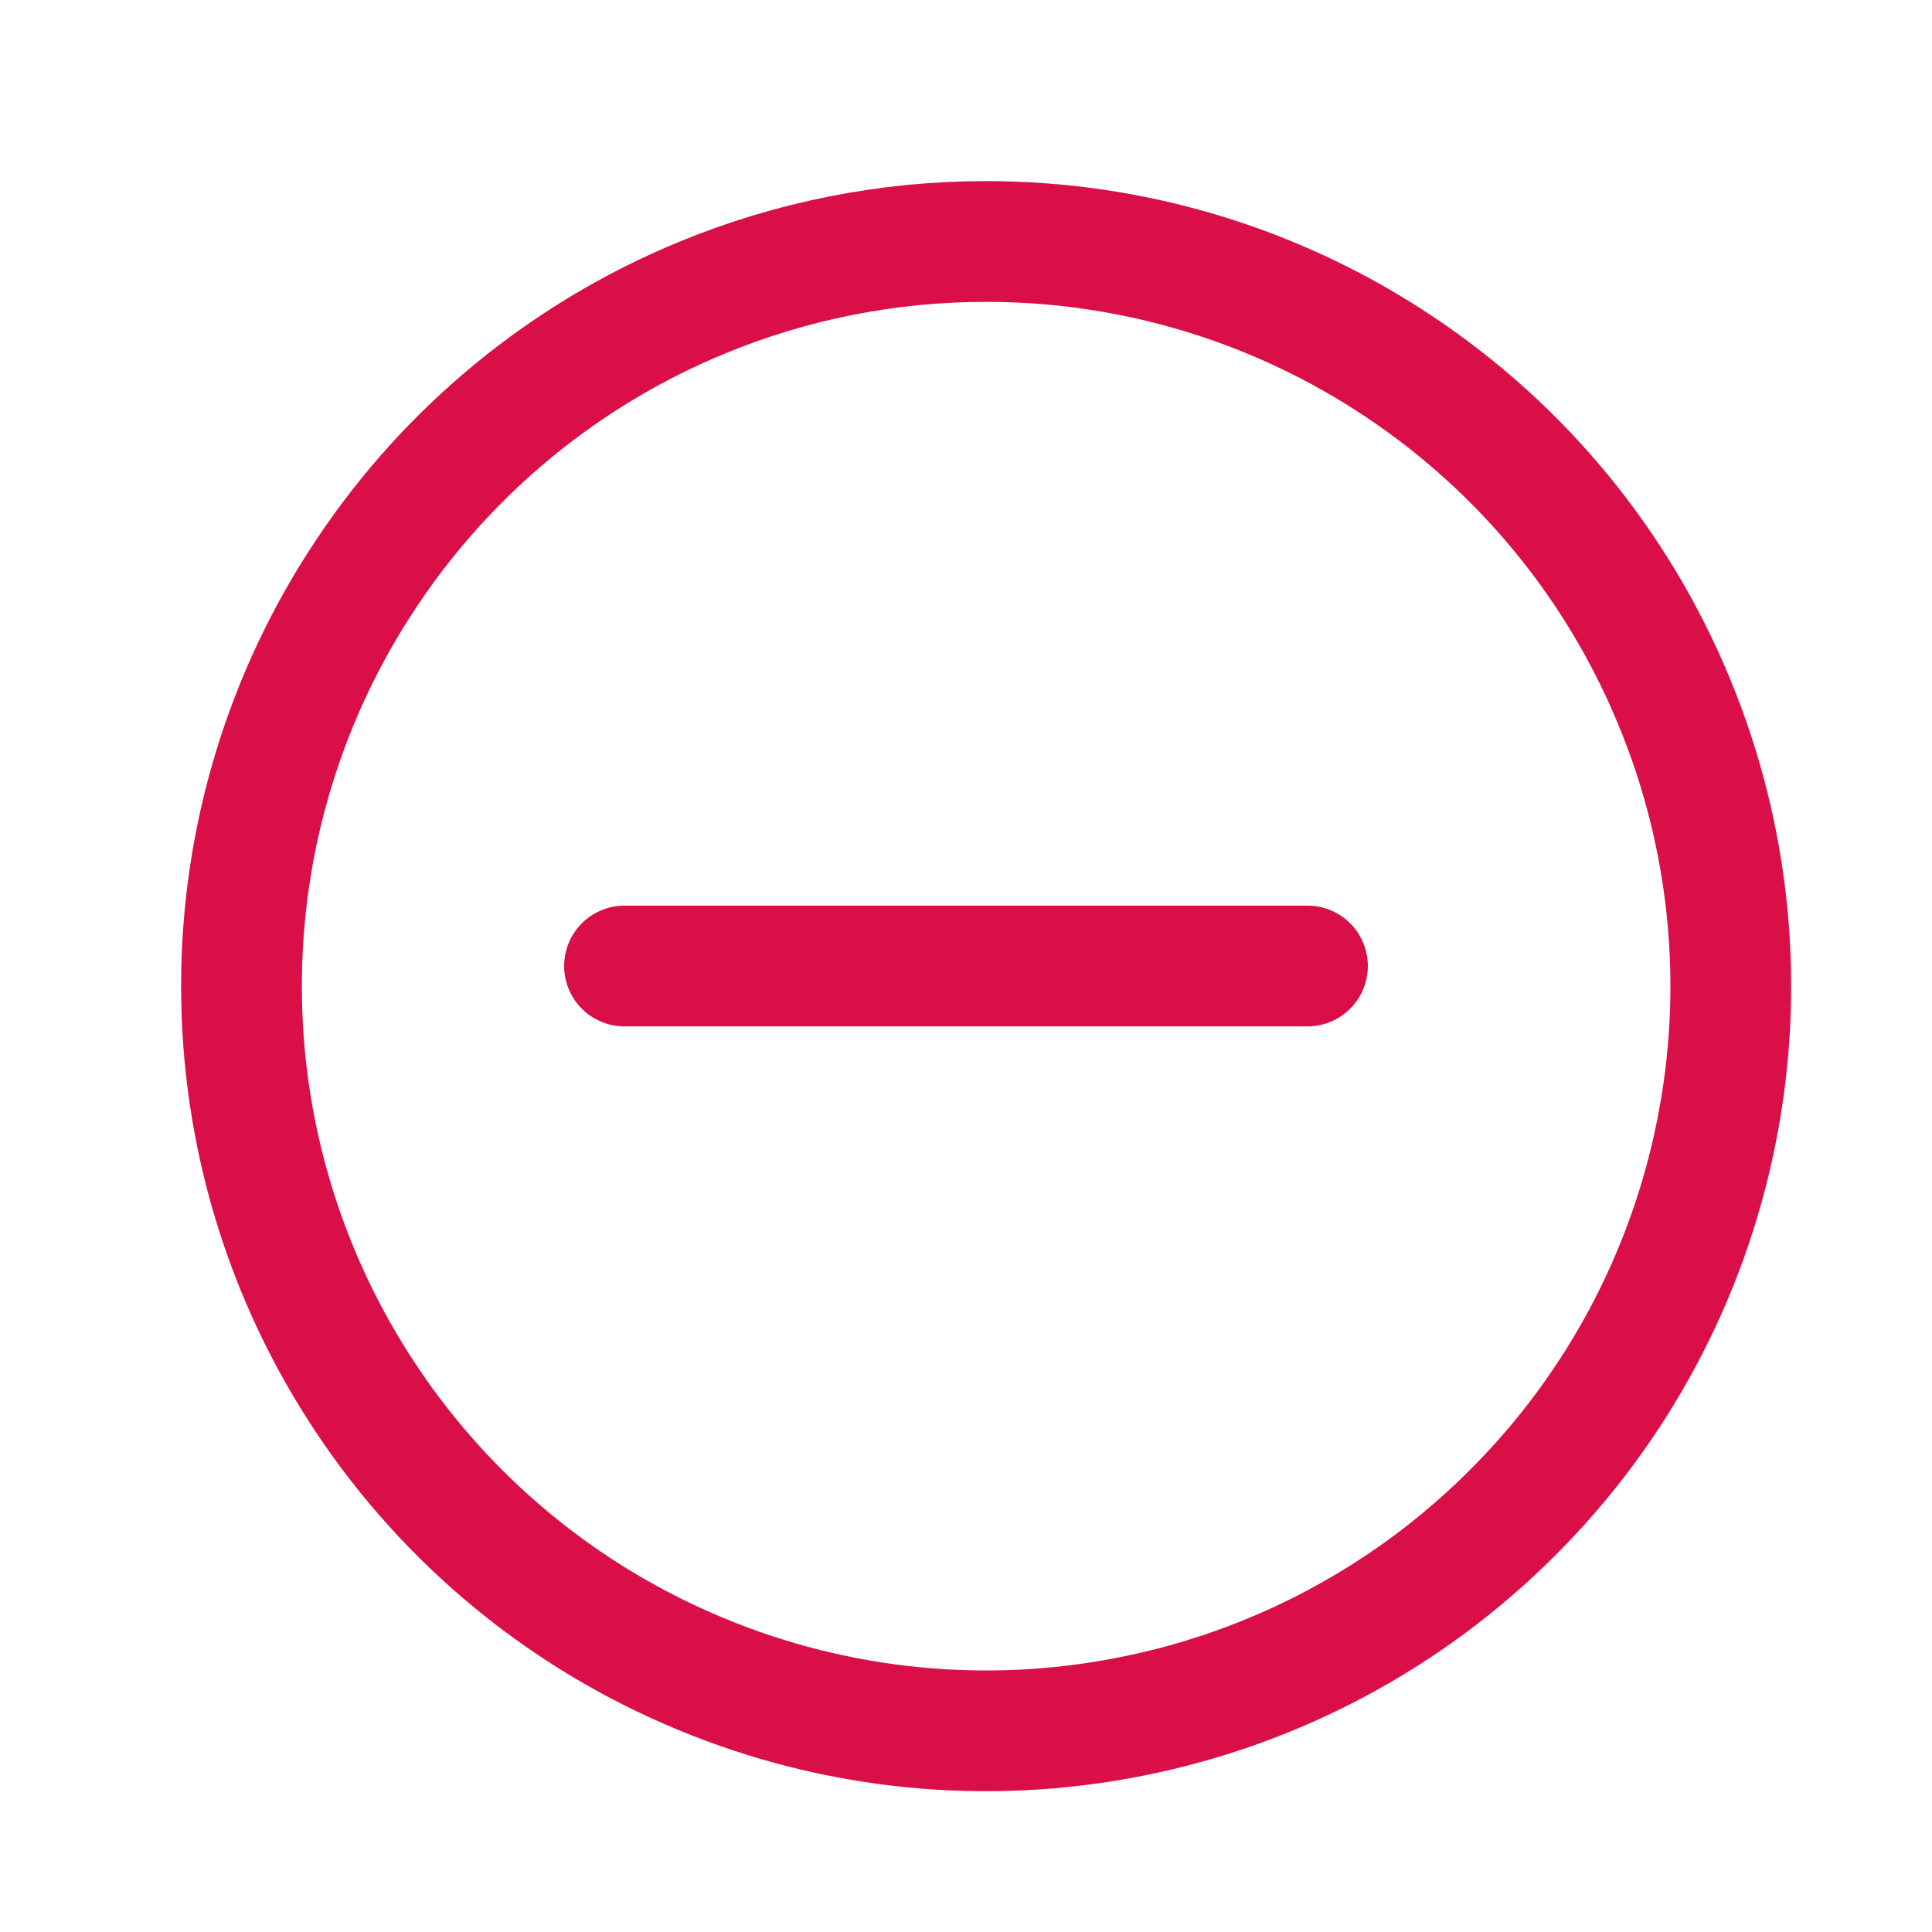
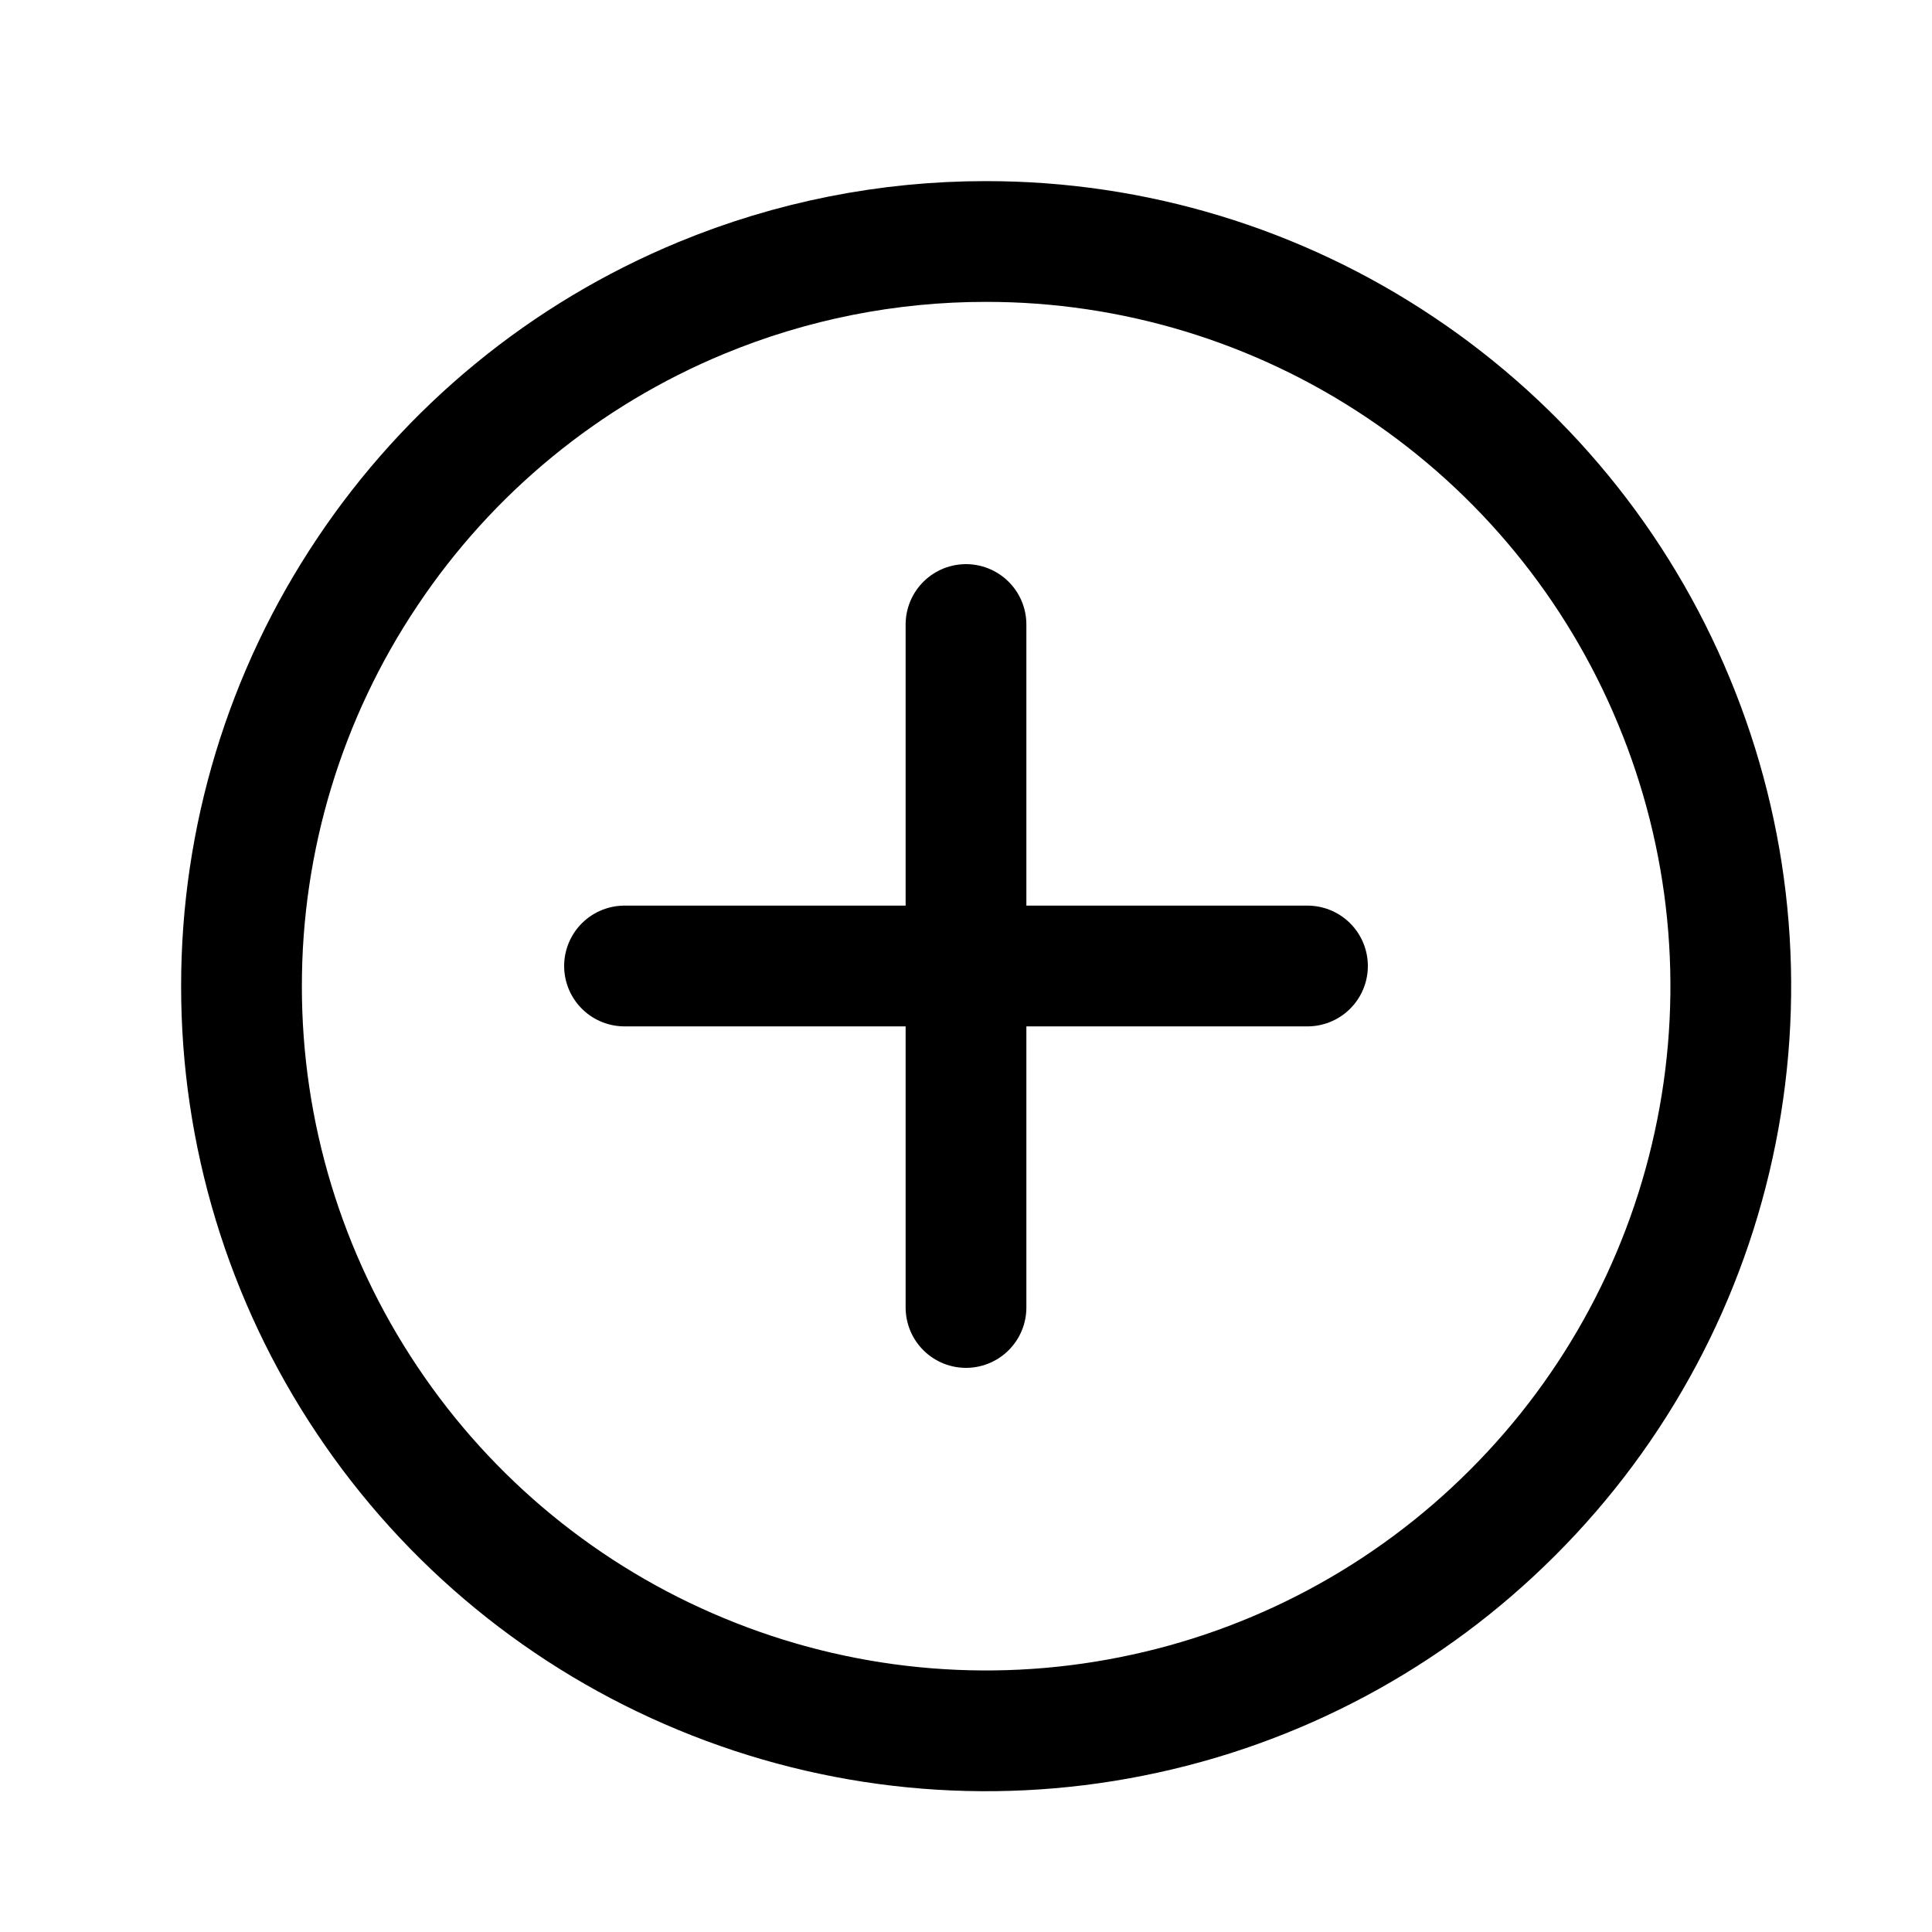
<svg xmlns="http://www.w3.org/2000/svg" width="16" height="16" viewBox="0 0 16 16">
  <g fill="none" fill-rule="evenodd">
    <path opacity=".2" d="M0 0h16v16H0z" />
-     <path d="M8.167 2a6.152 6.152 0 0 1 3.426 1.04 6.152 6.152 0 0 1 2.27 2.767 6.152 6.152 0 0 1 .352 3.563 6.152 6.152 0 0 1-1.688 3.157 6.152 6.152 0 0 1-3.157 1.688 6.152 6.152 0 0 1-3.563-.351 6.152 6.152 0 0 1-2.768-2.271A6.152 6.152 0 0 1 2 8.167 6.152 6.152 0 0 1 3.04 4.74a6.152 6.152 0 0 1 2.767-2.272A6.152 6.152 0 0 1 8.167 2z" stroke="#DA0F47" />
-     <path d="M5.172 8h5.656" stroke="#DA0F47" stroke-linecap="round" stroke-linejoin="round" />
+     <path d="M8.167 2a6.152 6.152 0 0 1 3.426 1.04 6.152 6.152 0 0 1 2.27 2.767 6.152 6.152 0 0 1 .352 3.563 6.152 6.152 0 0 1-1.688 3.157 6.152 6.152 0 0 1-3.157 1.688 6.152 6.152 0 0 1-3.563-.351 6.152 6.152 0 0 1-2.768-2.271A6.152 6.152 0 0 1 2 8.167 6.152 6.152 0 0 1 3.04 4.74a6.152 6.152 0 0 1 2.767-2.272A6.152 6.152 0 0 1 8.167 2z" stroke="#000" />
+     <g stroke="#000" stroke-linecap="round" stroke-linejoin="round">
+       <path d="M5.172 8h5.656M8 5.172v5.656" />
+     </g>
  </g>
</svg>
